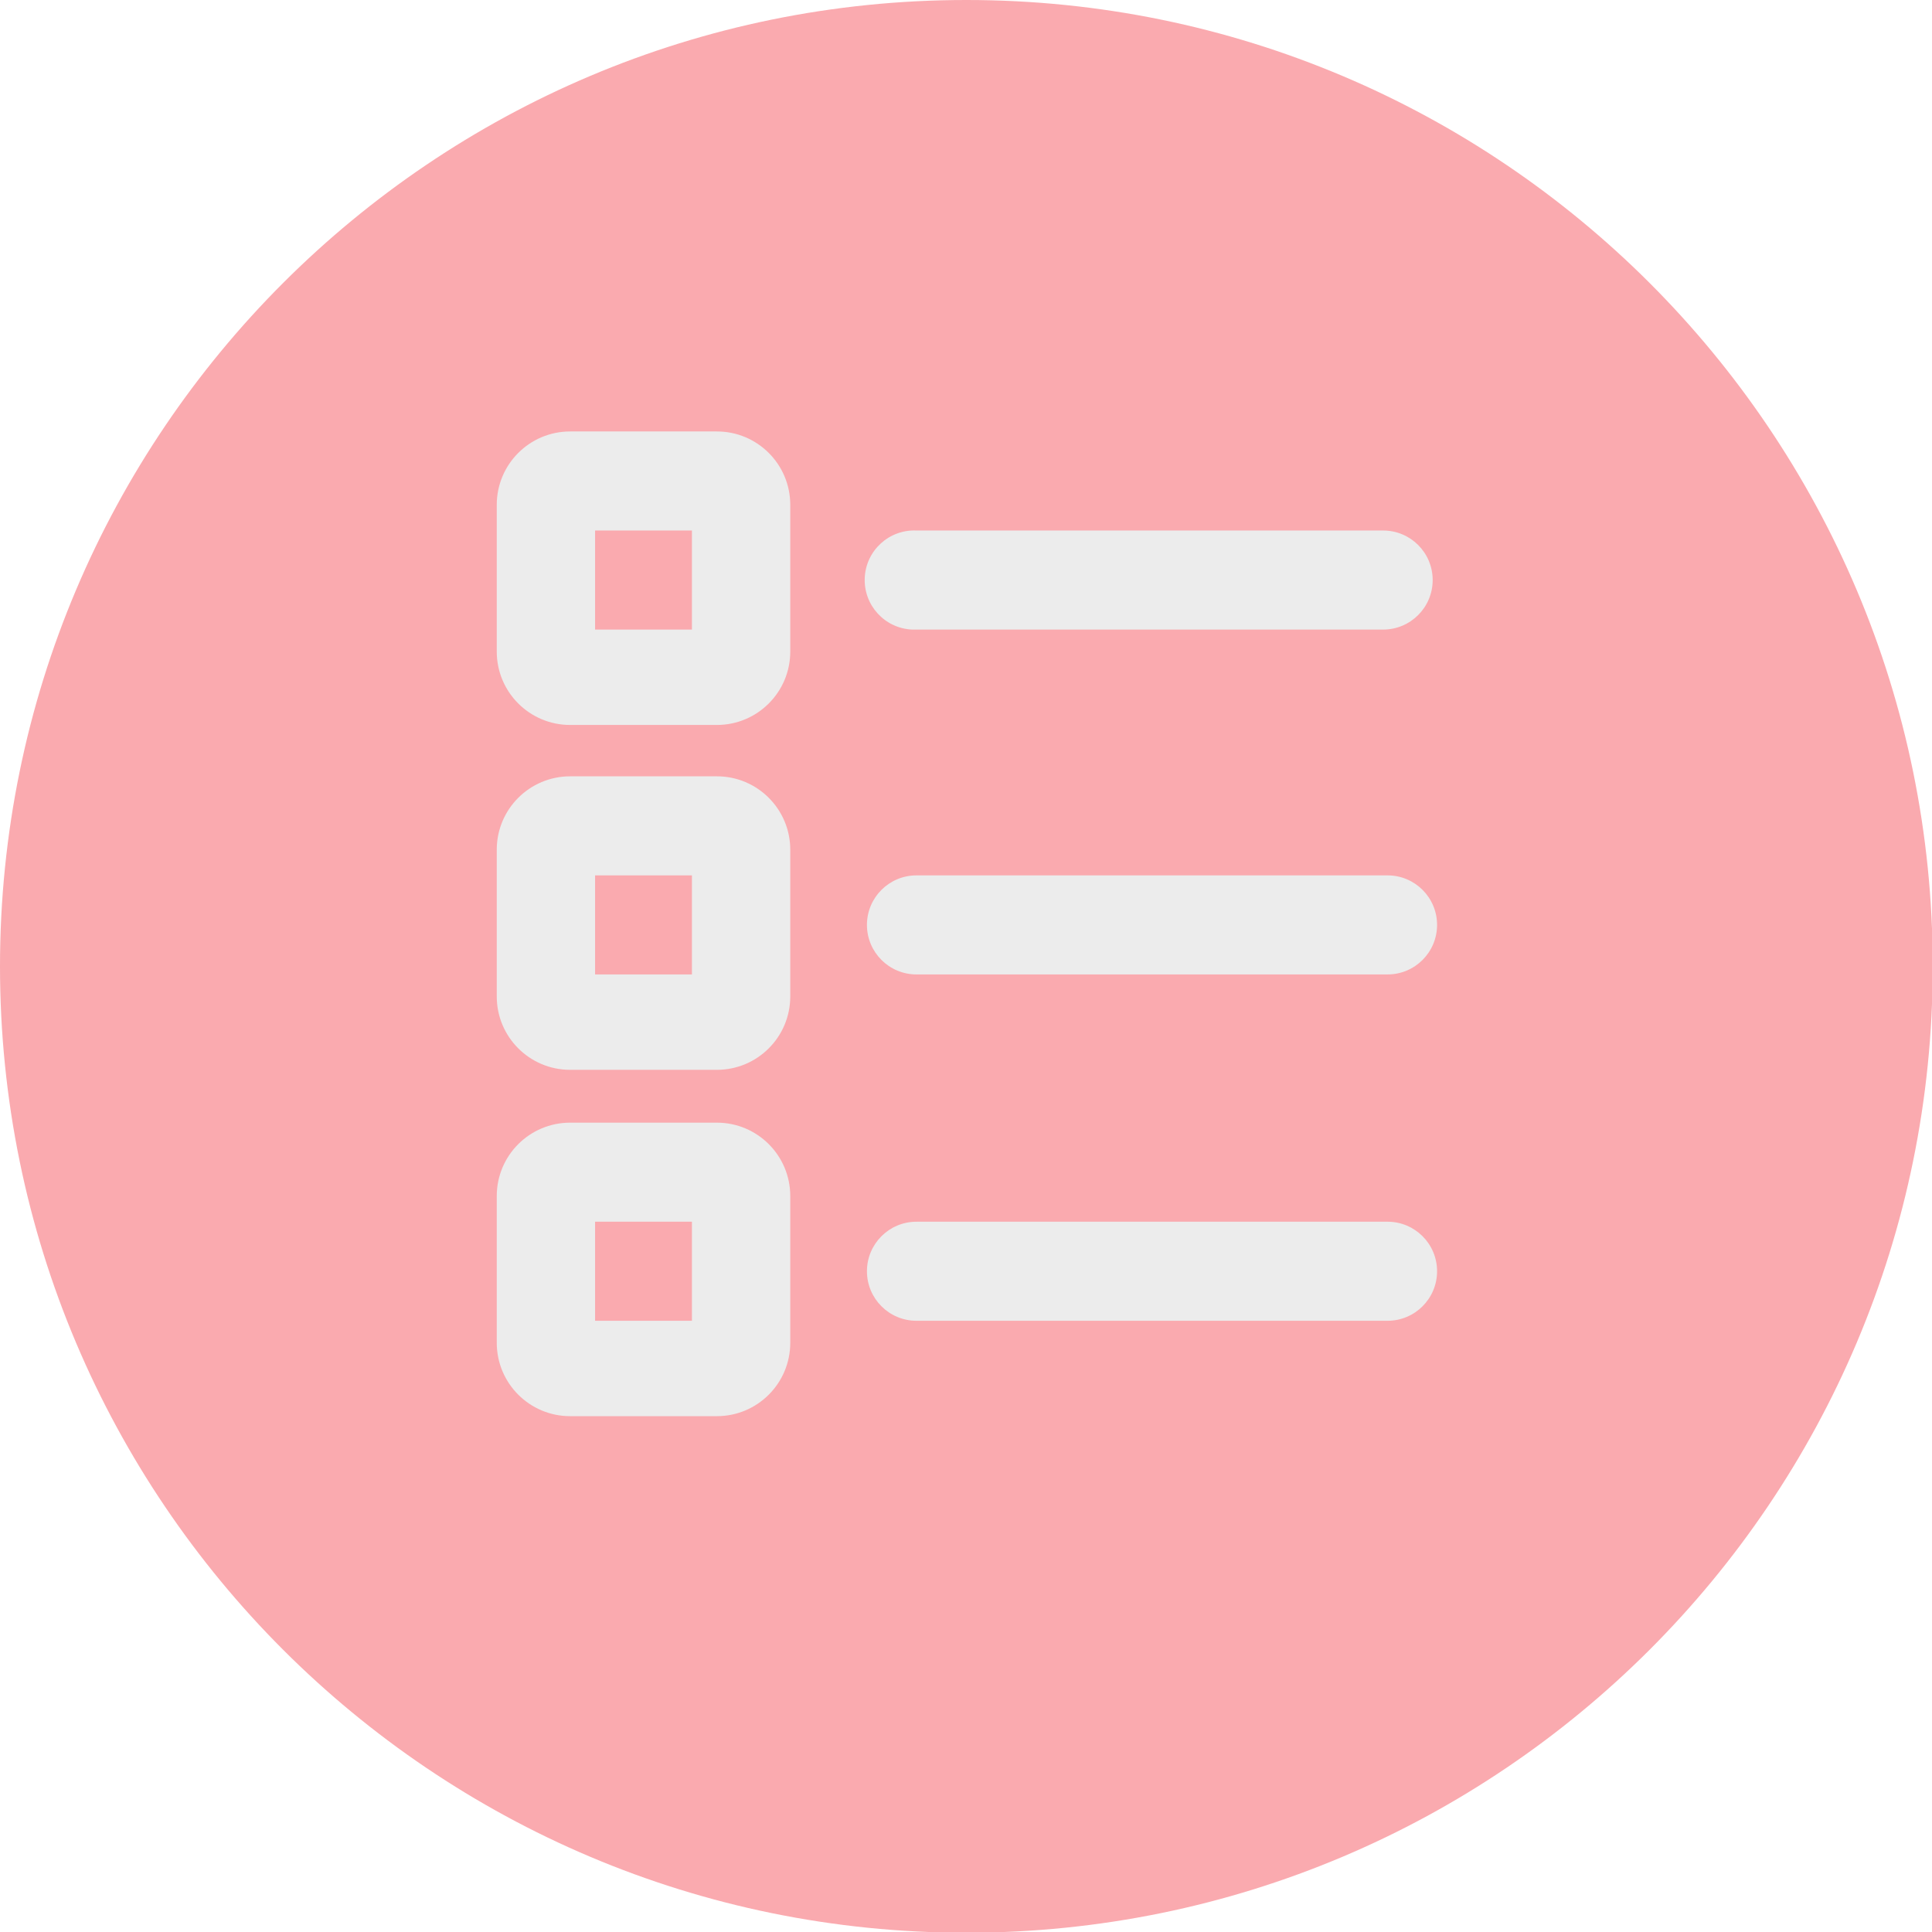
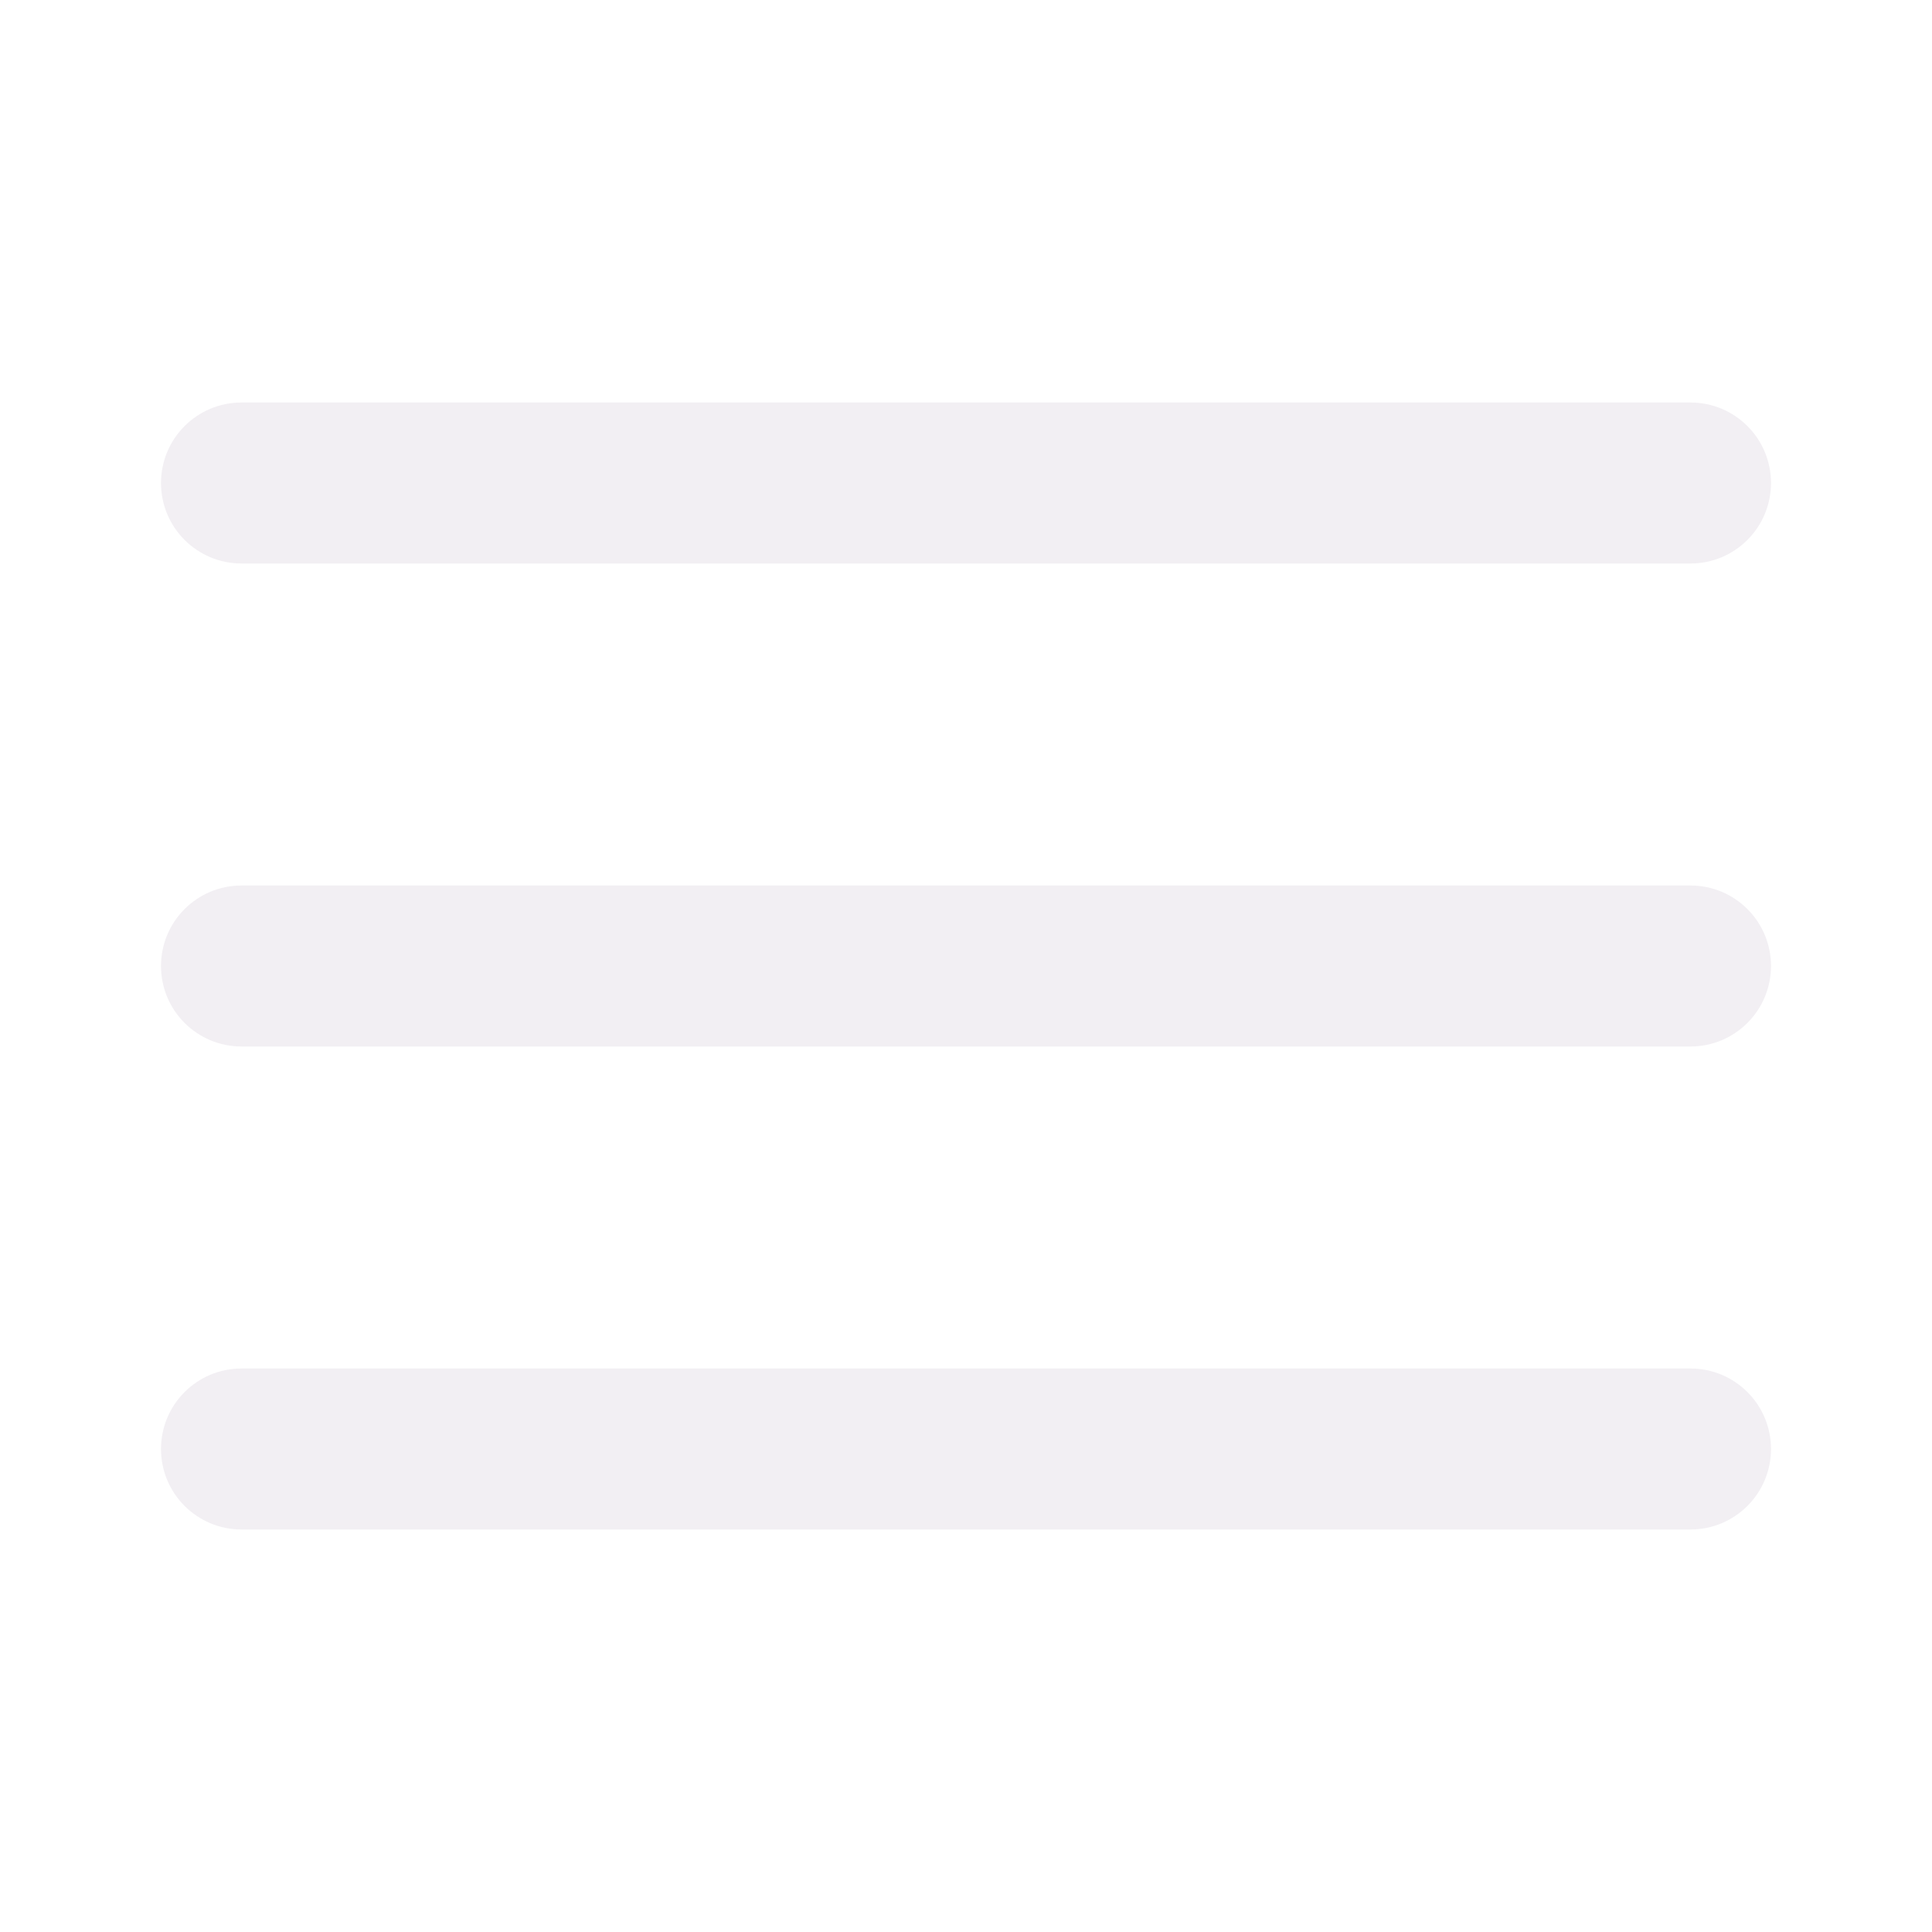
- <svg xmlns="http://www.w3.org/2000/svg" id="head" viewBox="0 0 26.33 26.33">
-   <defs>
-     <style>.cls-1{fill:#faaaaf;}.cls-2{fill:#ececec;}</style>
-   </defs>
-   <circle class="cls-1" cx="13.17" cy="13.17" r="13.17" />
-   <g id="menu">
-     <path class="cls-2" d="M26.34,18.3a1,1,0,0,0-1,1v2a1,1,0,0,0,1,1h2a1,1,0,0,0,1-1v-2a1,1,0,0,0-1-1h-2Zm0.34,1.35H28V21H26.68V19.65Zm4.38,0A0.67,0.67,0,0,0,31,21h6.42a0.67,0.67,0,1,0,0-1.35H31.06ZM26.34,23a1,1,0,0,0-1,1v2a1,1,0,0,0,1,1h2a1,1,0,0,0,1-1V24a1,1,0,0,0-1-1h-2Zm0.34,1.35H28v1.35H26.68V24.37Zm4.38,0a0.67,0.67,0,0,0,0,1.35h6.42a0.67,0.67,0,1,0,0-1.35H31.06Zm-4.72,3.37a1,1,0,0,0-1,1v2a1,1,0,0,0,1,1h2a1,1,0,0,0,1-1v-2a1,1,0,0,0-1-1h-2Zm0.34,1.35H28v1.35H26.68V29.09Zm4.38,0a0.67,0.67,0,0,0,0,1.35h6.42a0.67,0.67,0,1,0,0-1.35H31.06Z" transform="translate(-18.57 -12.42)" />
-   </g>
+ <svg xmlns="http://www.w3.org/2000/svg" viewBox="0 0 24 24" fill="#F2EFF3">
+   <path d="M3 5 A 1 1 0 1 0 3 7L21 7 A 1 1 0 1 0 21 5L3 5 z M 3 11 A 1 1 0 1 0 3 13L21 13 A 1 1 0 1 0 21 11L3 11 z M 3 17 A 1 1 0 1 0 3 19L21 19 A 1 1 0 1 0 21 17L3 17 z" fill="#F2EFF3" />
</svg>
